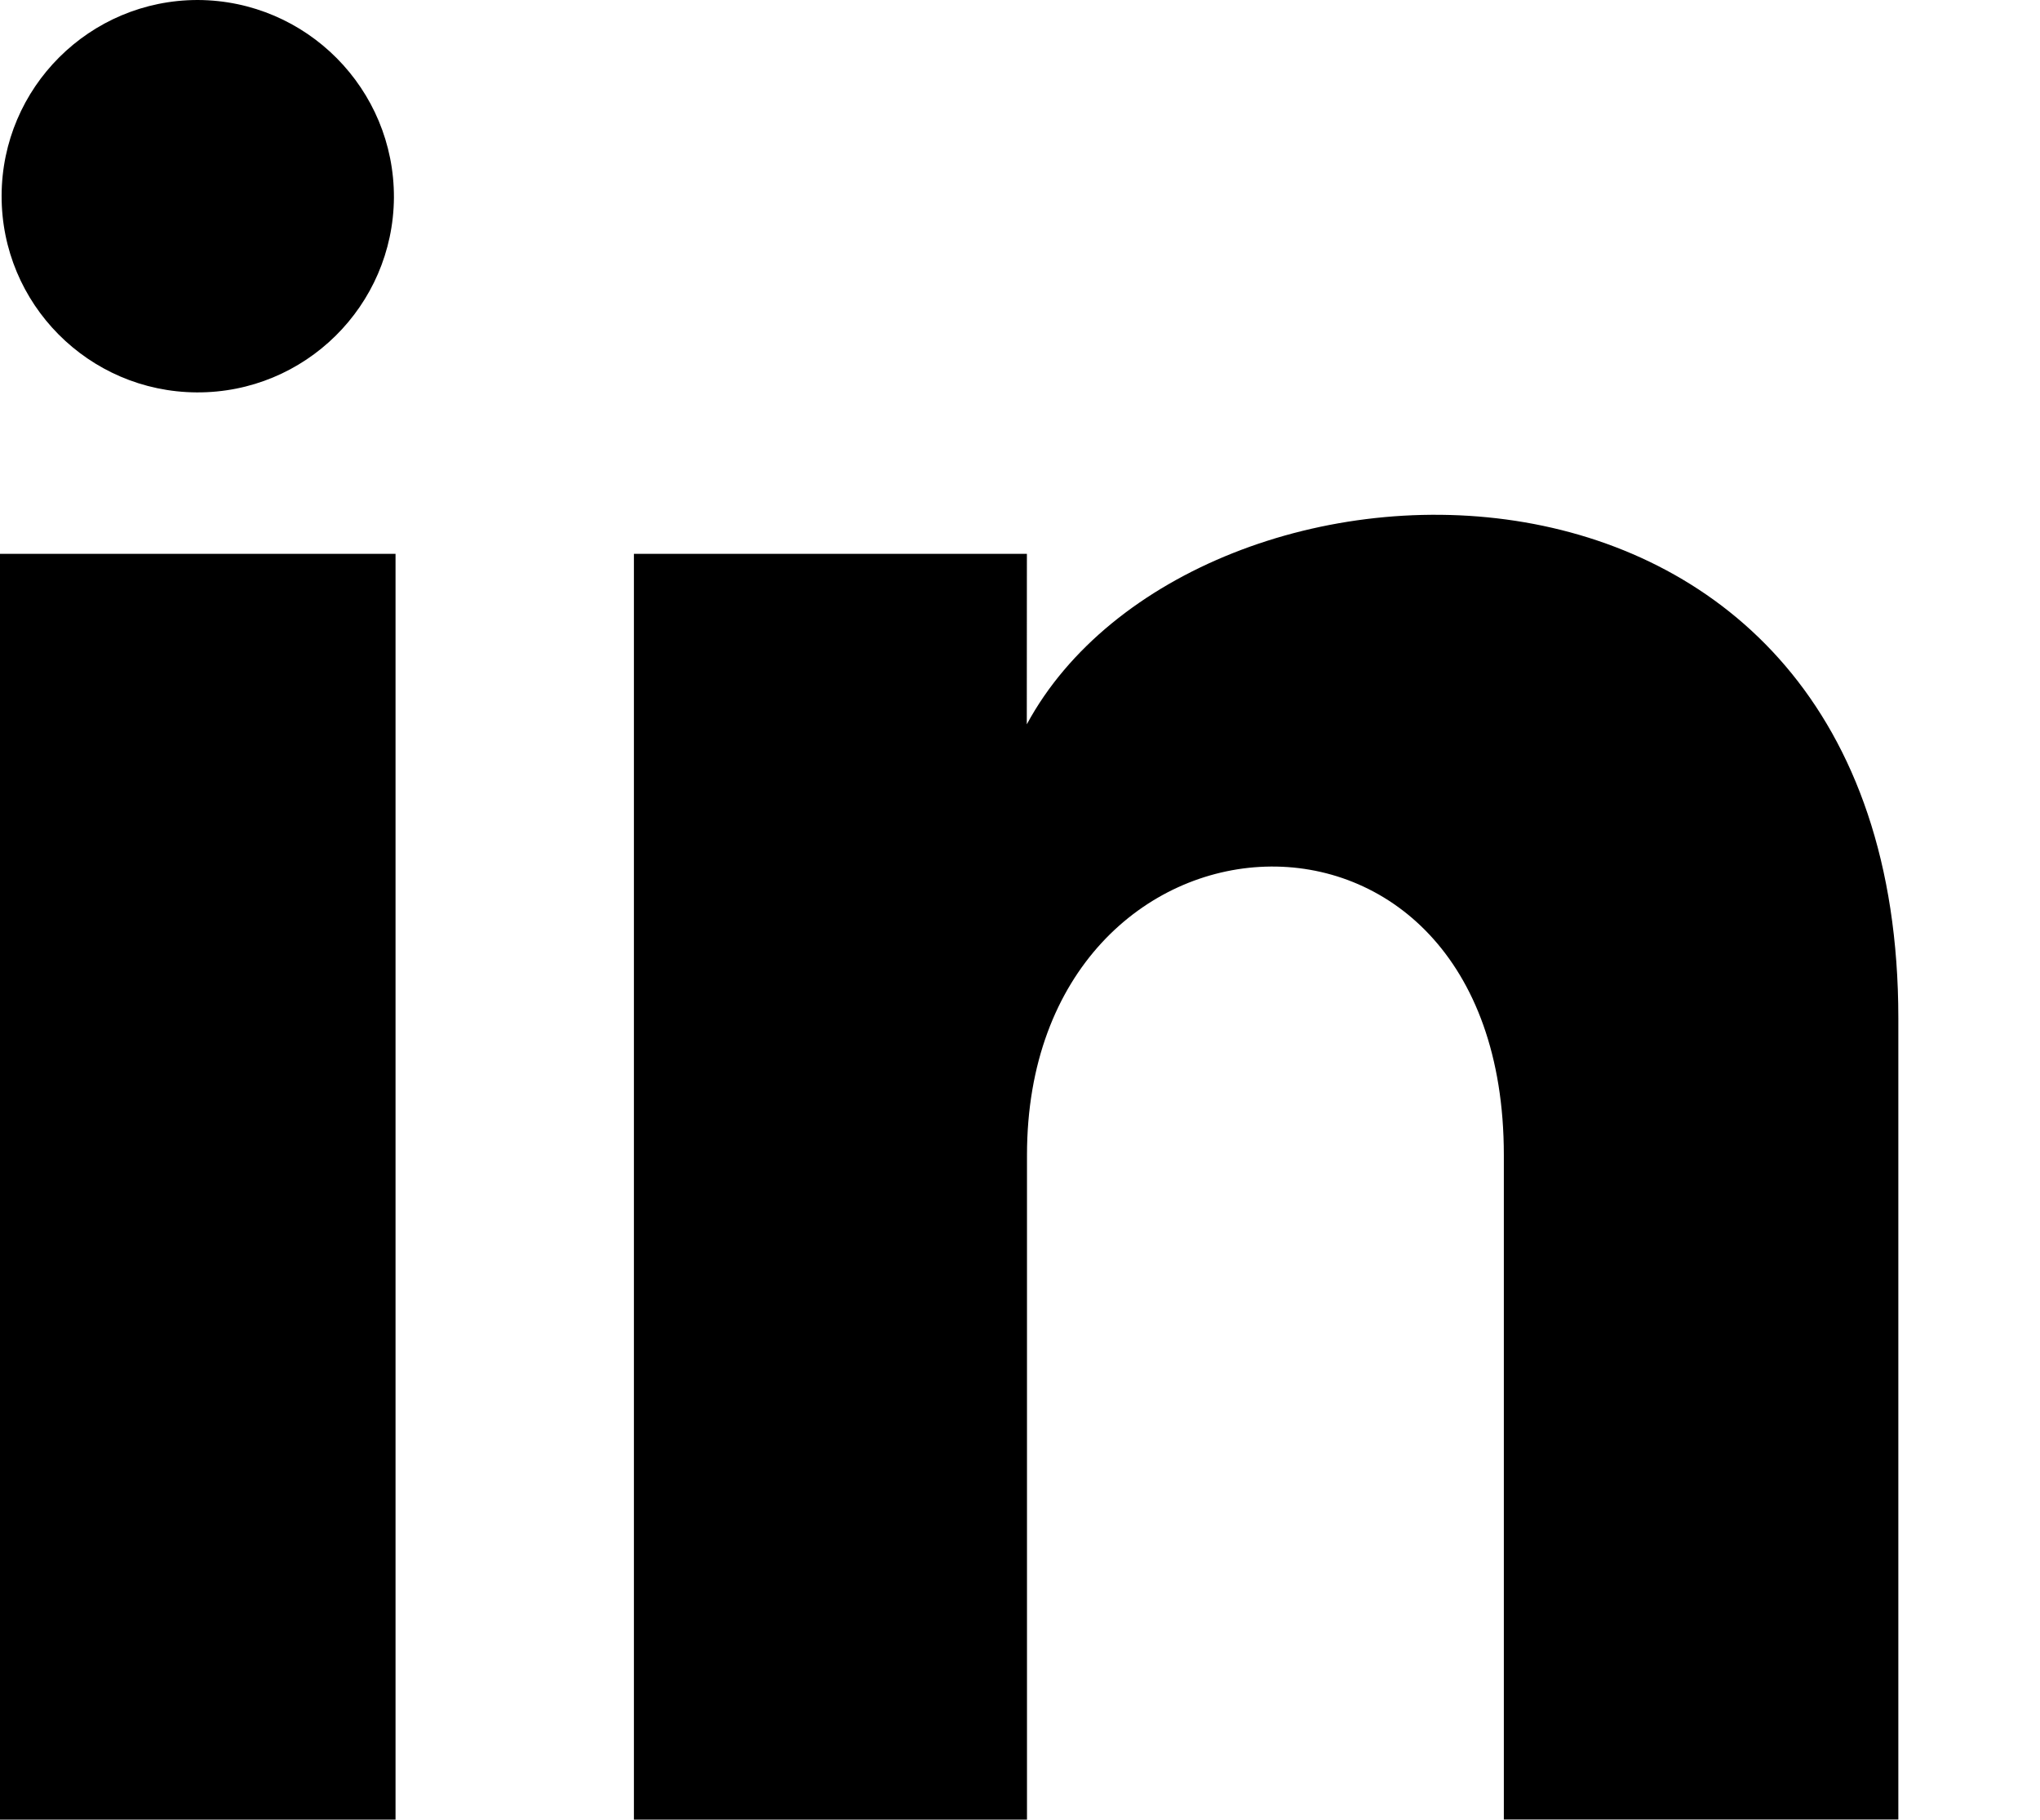
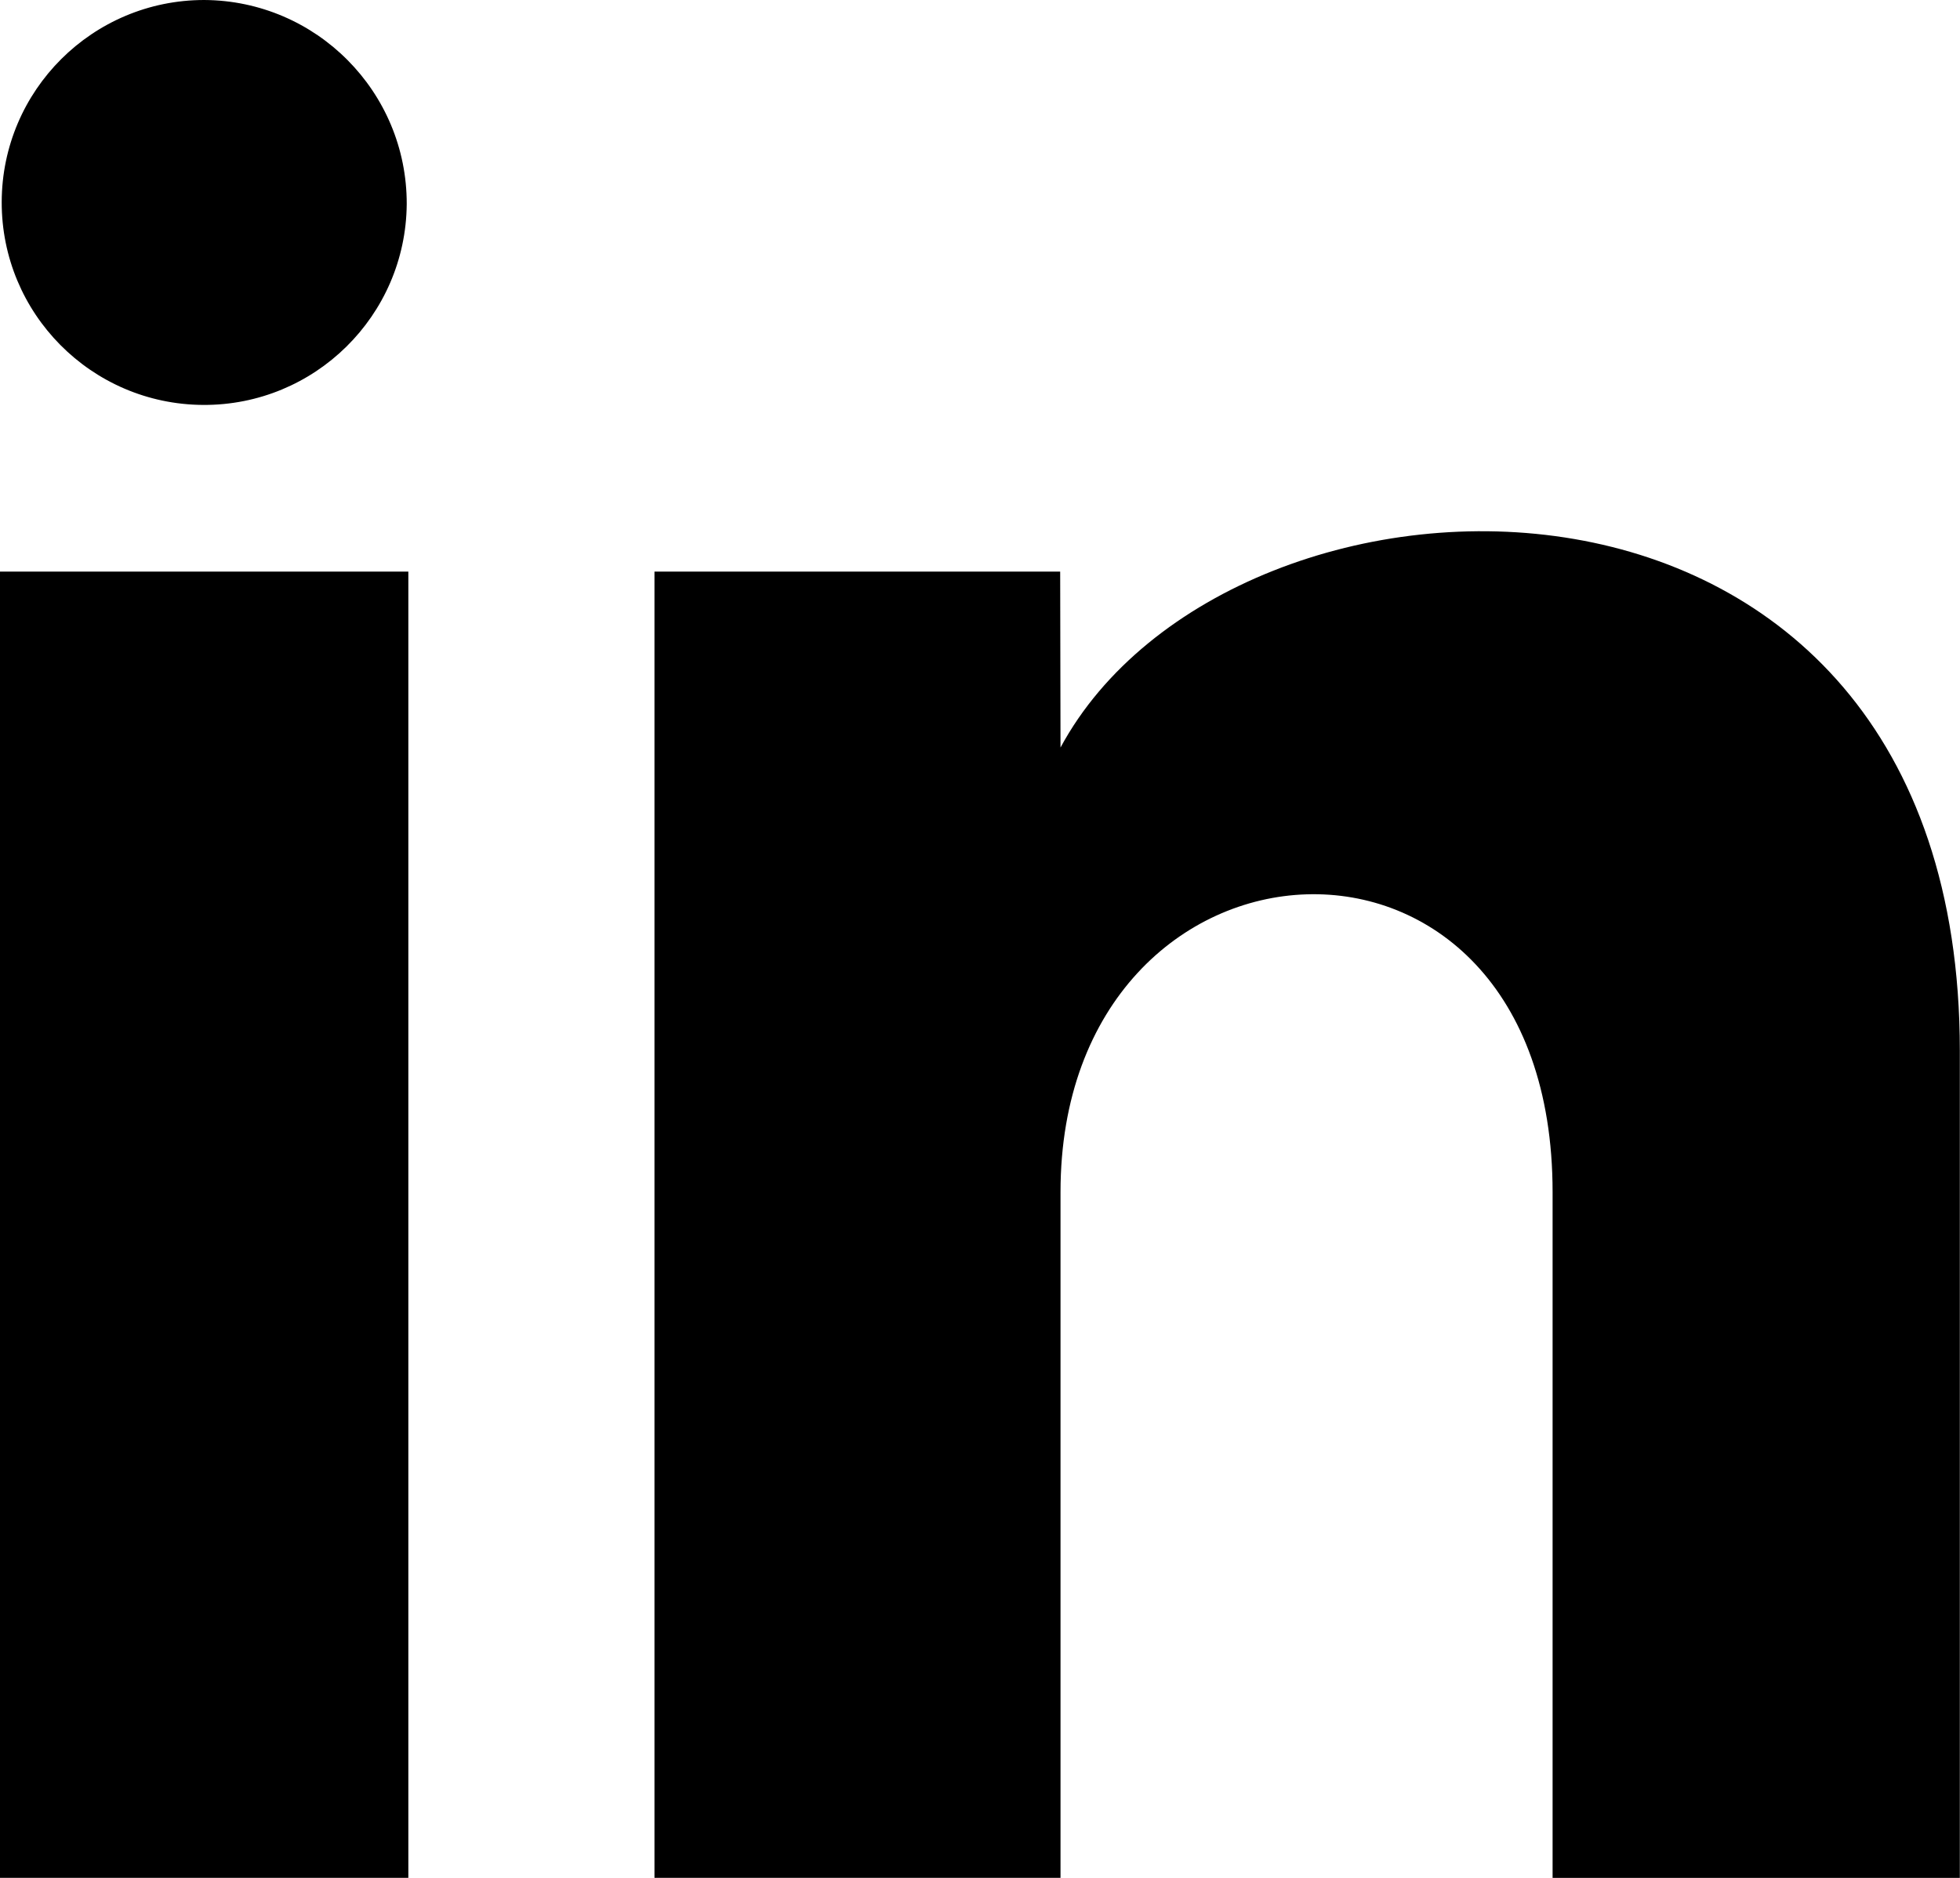
- <svg xmlns="http://www.w3.org/2000/svg" width="21.6" height="19.263" viewBox="0 0 21.6 19.263">
-   <path d="M4.171,3.094A2.077,2.077,0,1,1,2.094,1,2.085,2.085,0,0,1,4.171,3.094Zm.017,3.769H0v13.4H4.188Zm6.685,0H6.712v13.4h4.162V13.228c0-3.911,5.049-4.231,5.049,0v7.034H20.1V11.778c0-6.6-7.472-6.359-9.228-3.11Z" transform="translate(0 -1)" />
+ <svg xmlns="http://www.w3.org/2000/svg" width="23.102" height="22.14" viewBox="0 0 23.102 22.14">
+   <g transform="translate(-68.63 -393.83)">
+     <path d="M4.794,3.407A2.387,2.387,0,1,1,2.407,1,2.4,2.4,0,0,1,4.794,3.407Zm.019,4.332H0v15.4H4.813Zm7.683,0H7.714v15.4H12.5V15.055c0-4.5,5.8-4.863,5.8,0V23.14h4.8V13.388C23.1,5.8,14.514,6.079,12.5,9.813Z" transform="translate(68.63 392.83)" />
+   </g>
</svg>
